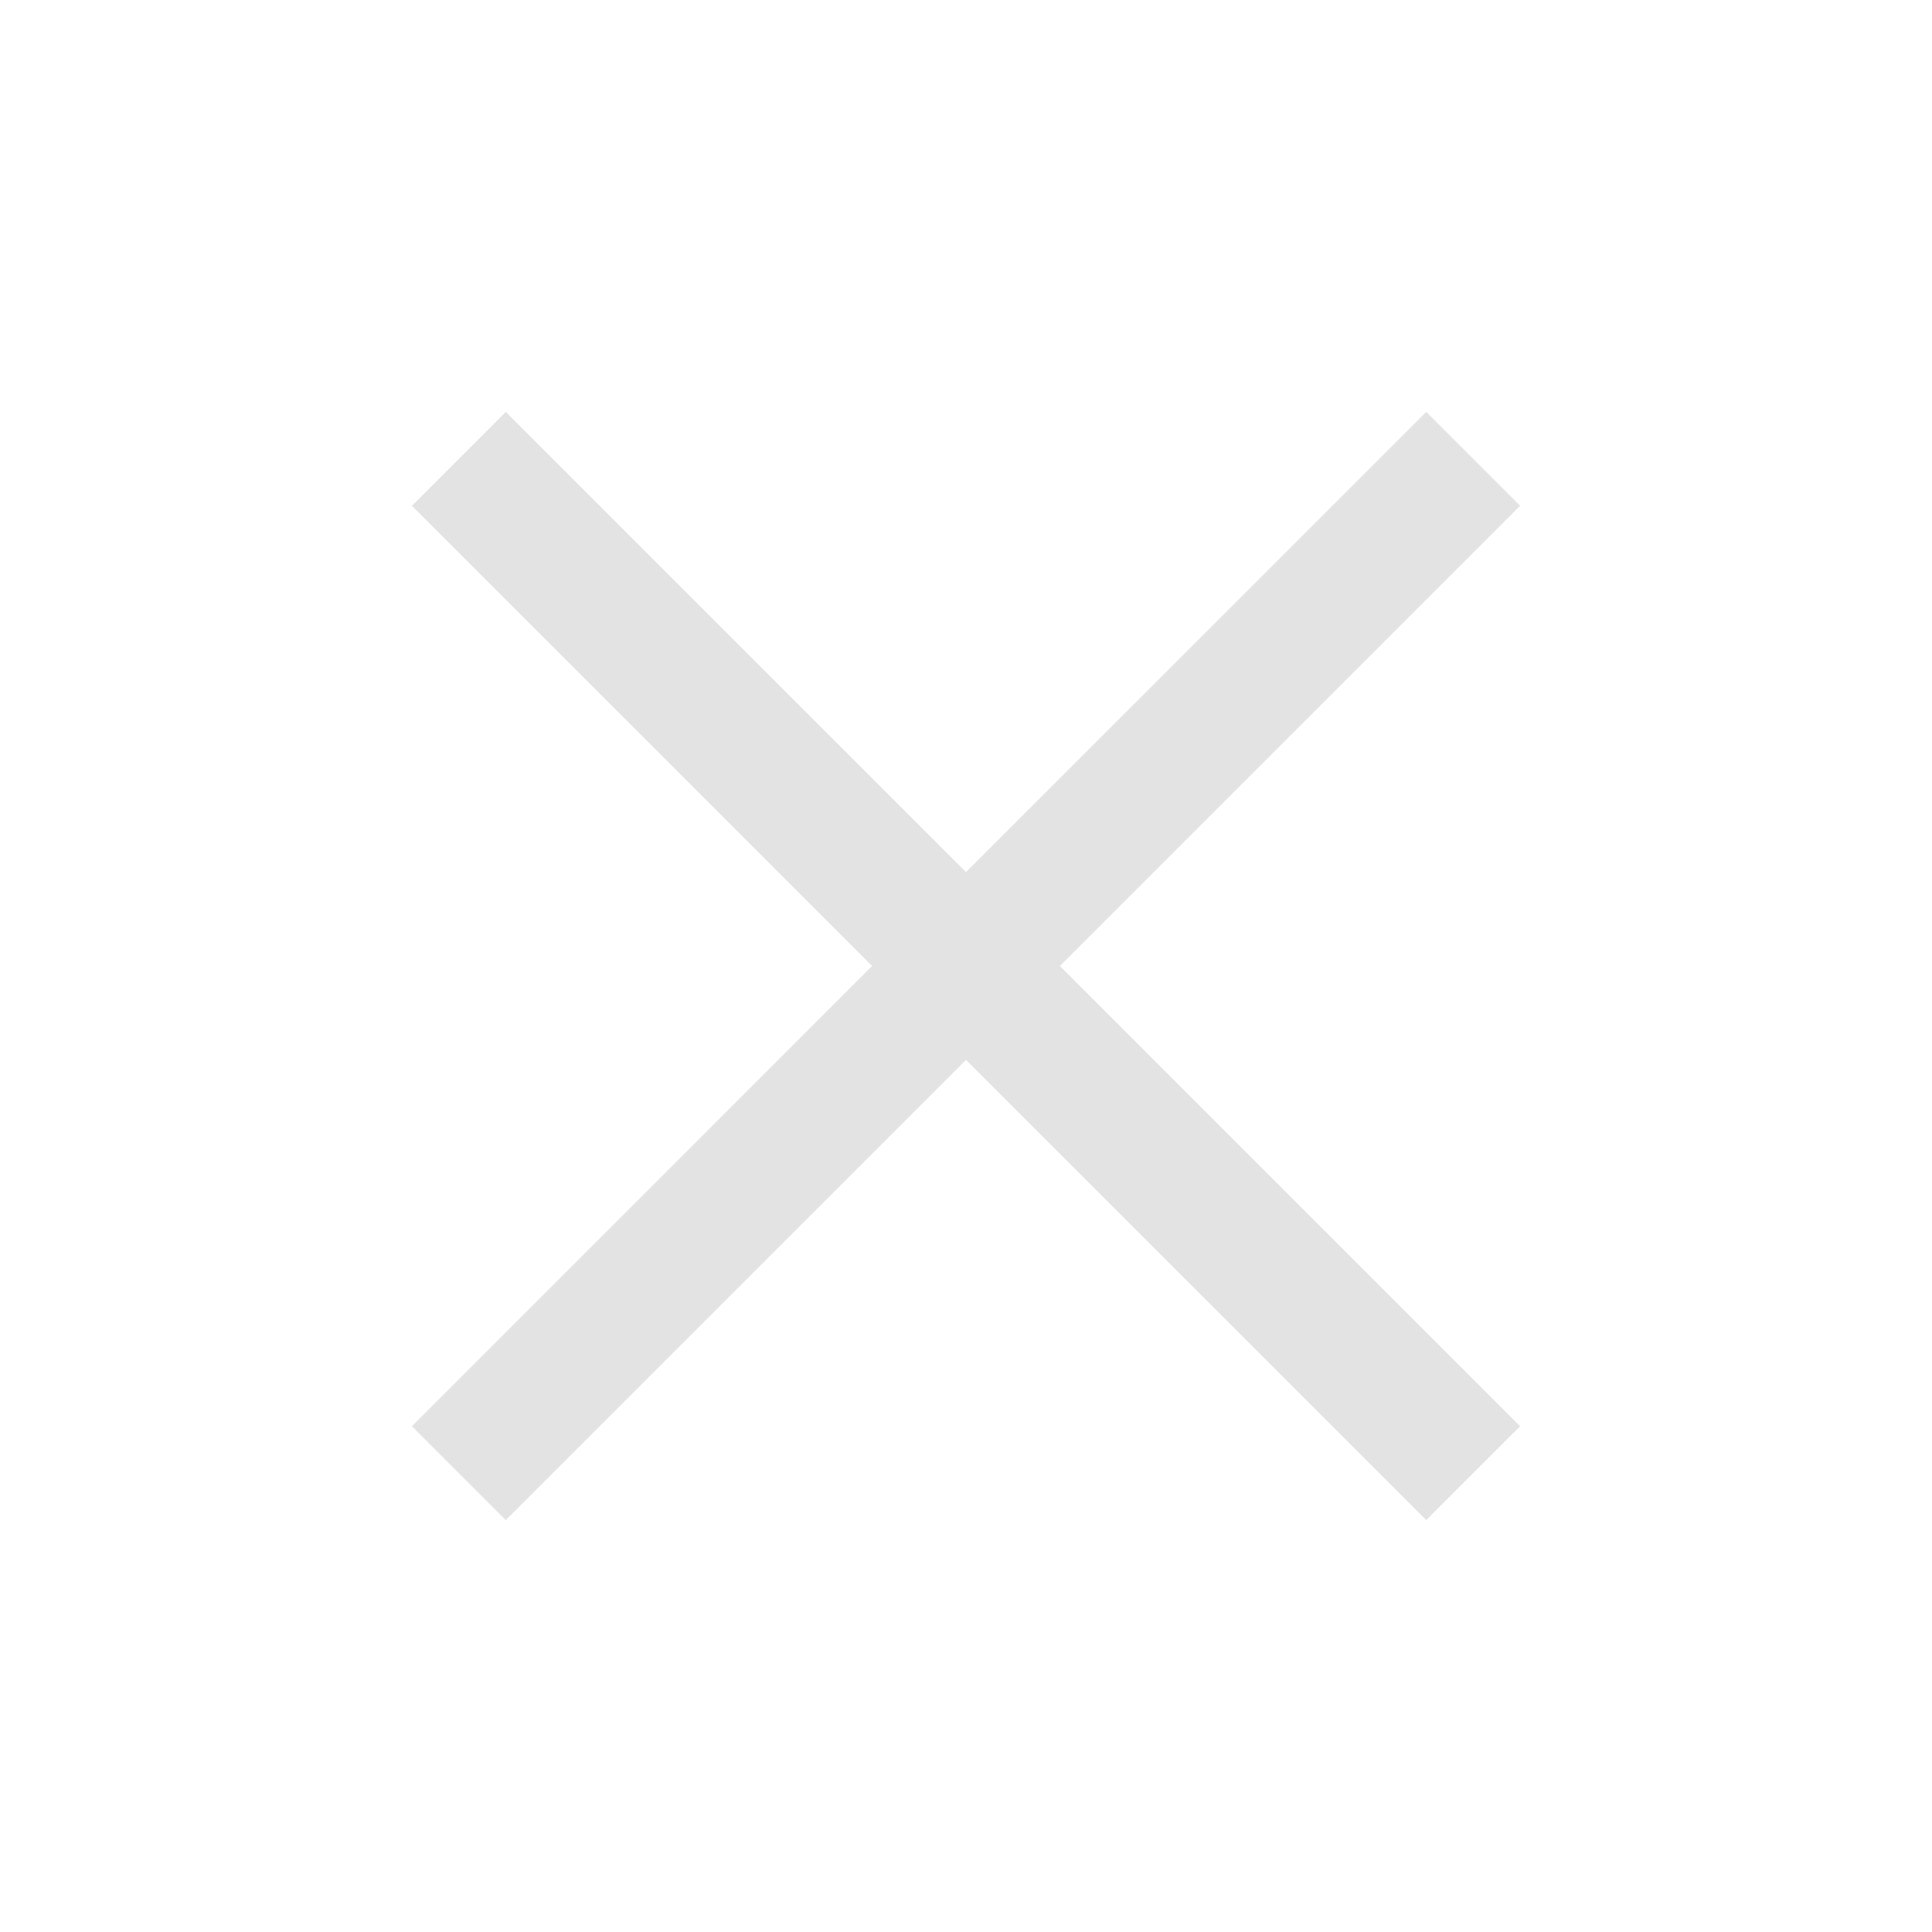
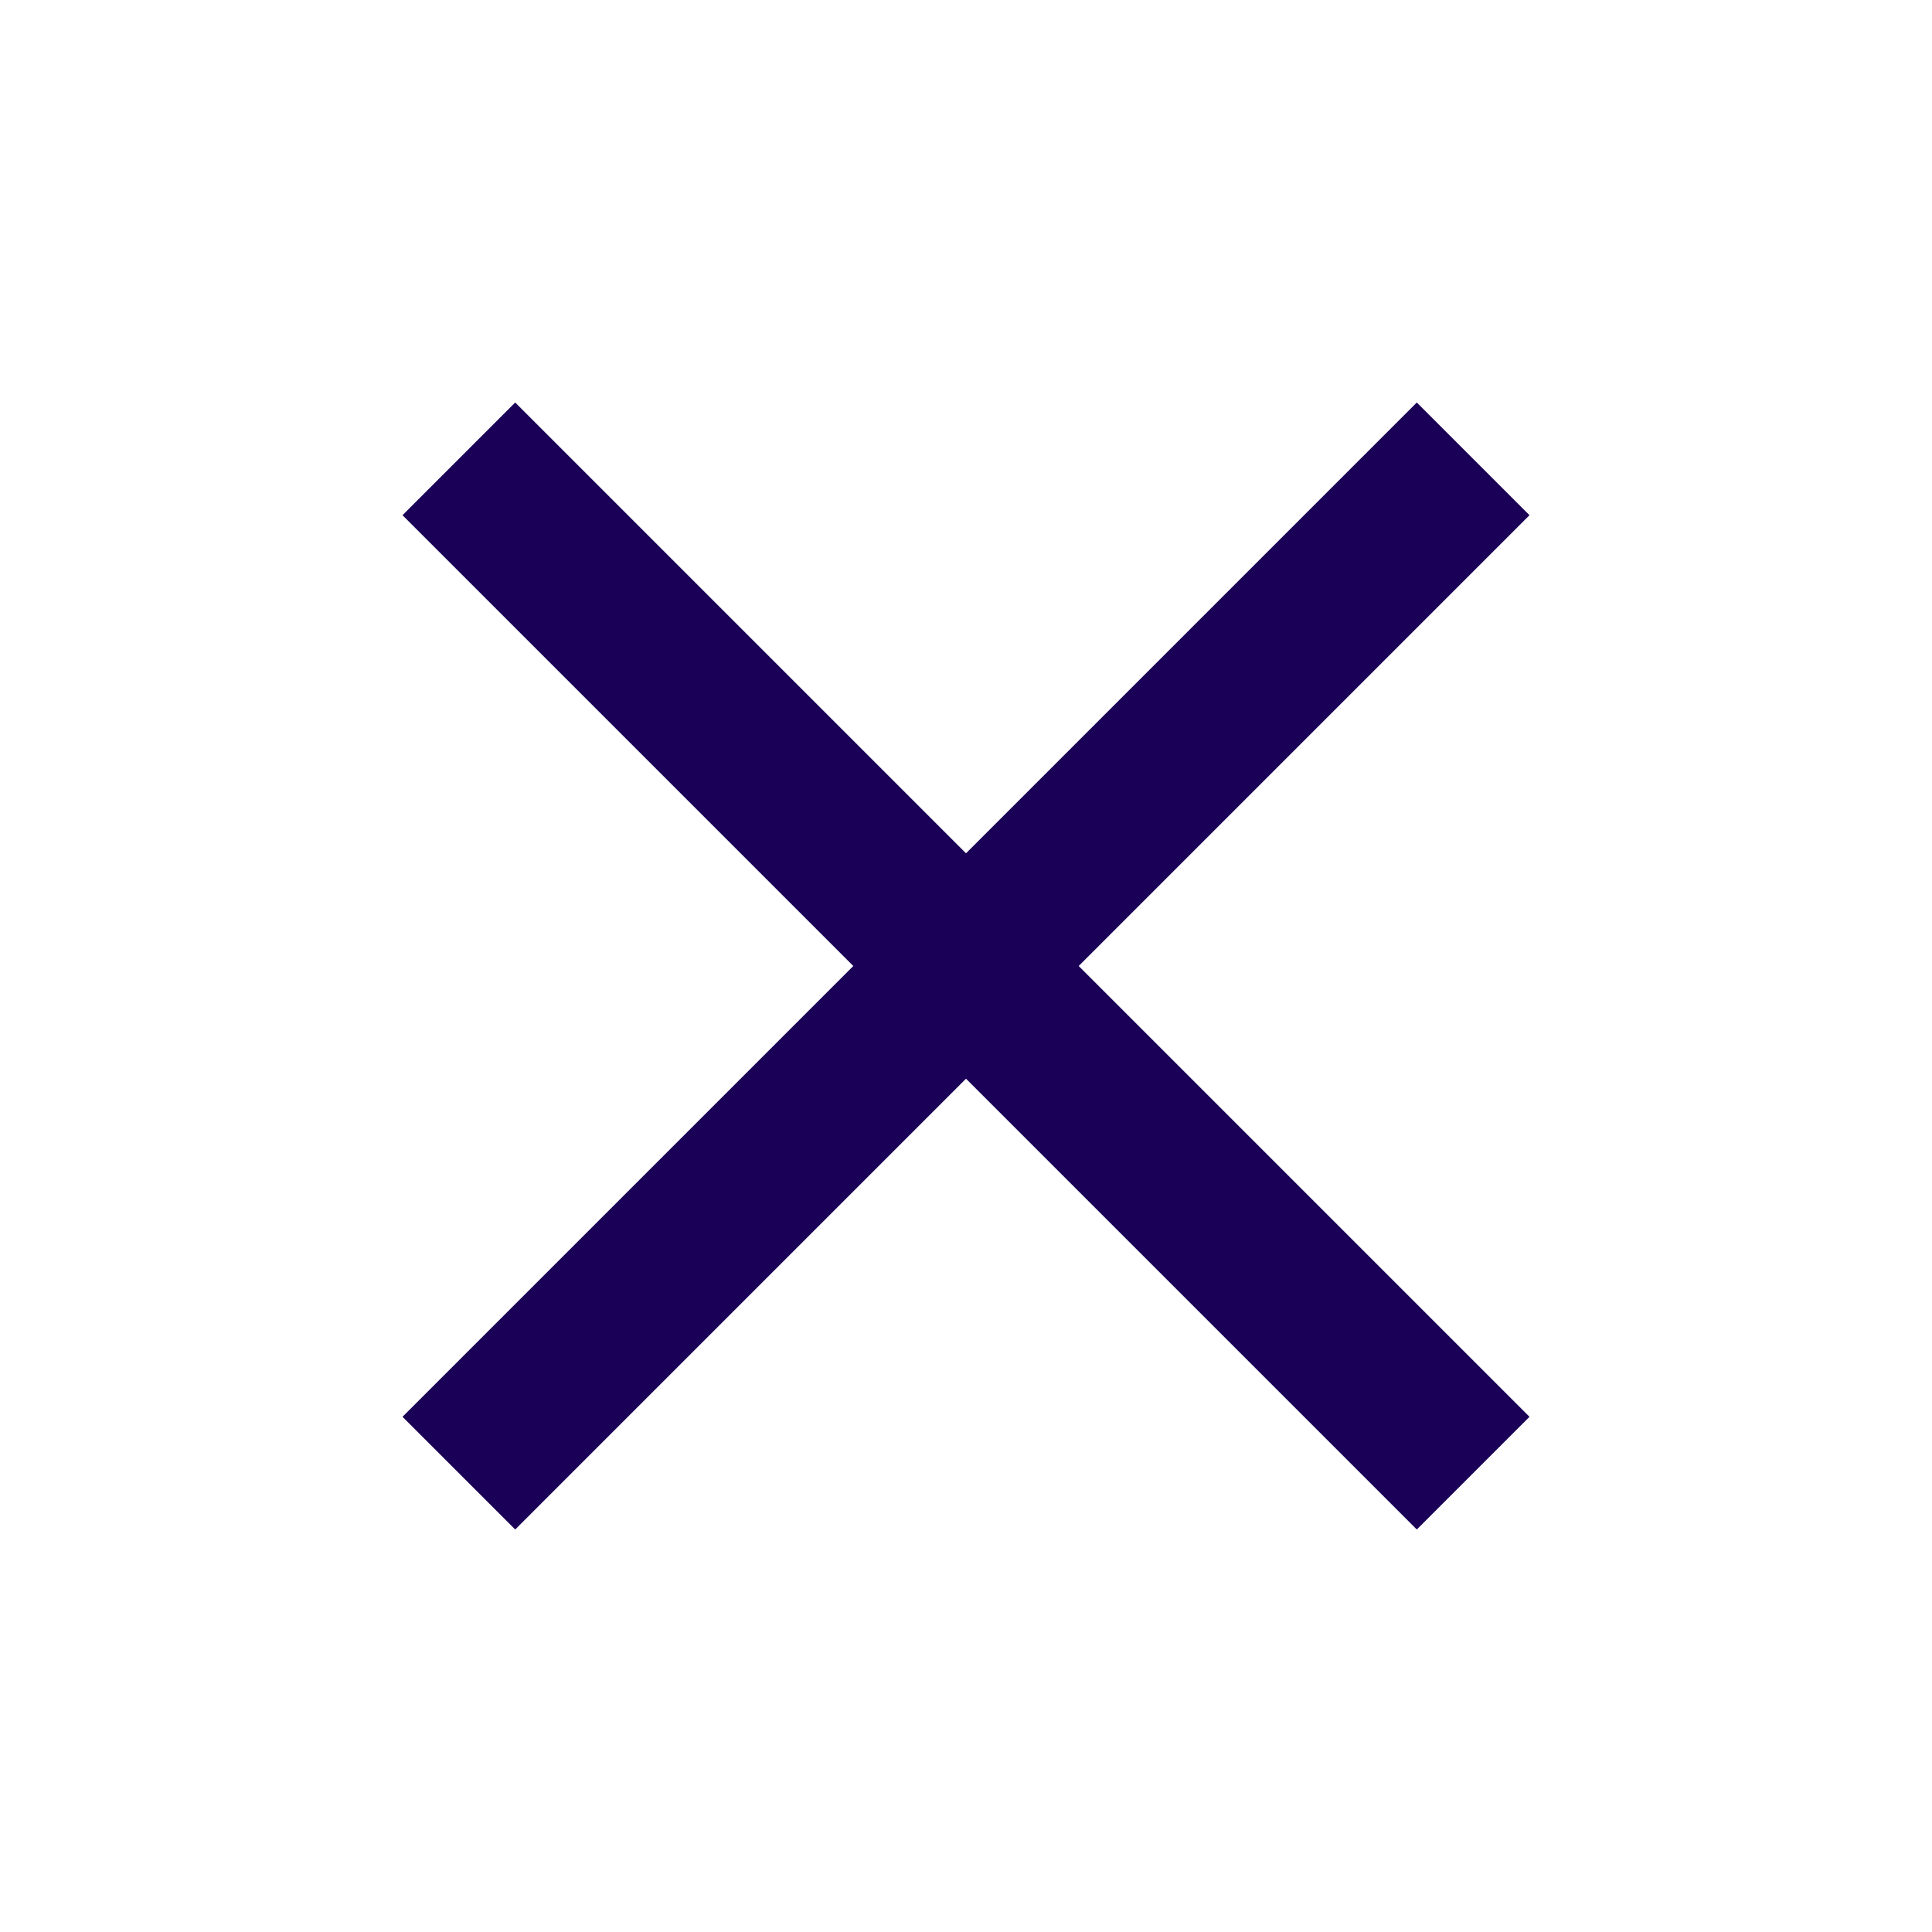
- <svg xmlns="http://www.w3.org/2000/svg" height="40px" viewBox="0 -960 960 960" width="40px" fill="#e3e3e3">
-   <path d="m251.33-204.67-46.66-46.66L433.33-480 204.67-708.67l46.66-46.66L480-526.67l228.67-228.66 46.66 46.66L526.67-480l228.66 228.67-46.66 46.66L480-433.33 251.33-204.67Z" />
+ <svg xmlns="http://www.w3.org/2000/svg" height="24px" viewBox="0 -960 960 960" width="24px" fill="#1a0056">
+   <path d="m256-200-56-56 224-224-224-224 56-56 224 224 224-224 56 56-224 224 224 224-56 56-224-224-224 224Z" />
</svg>
